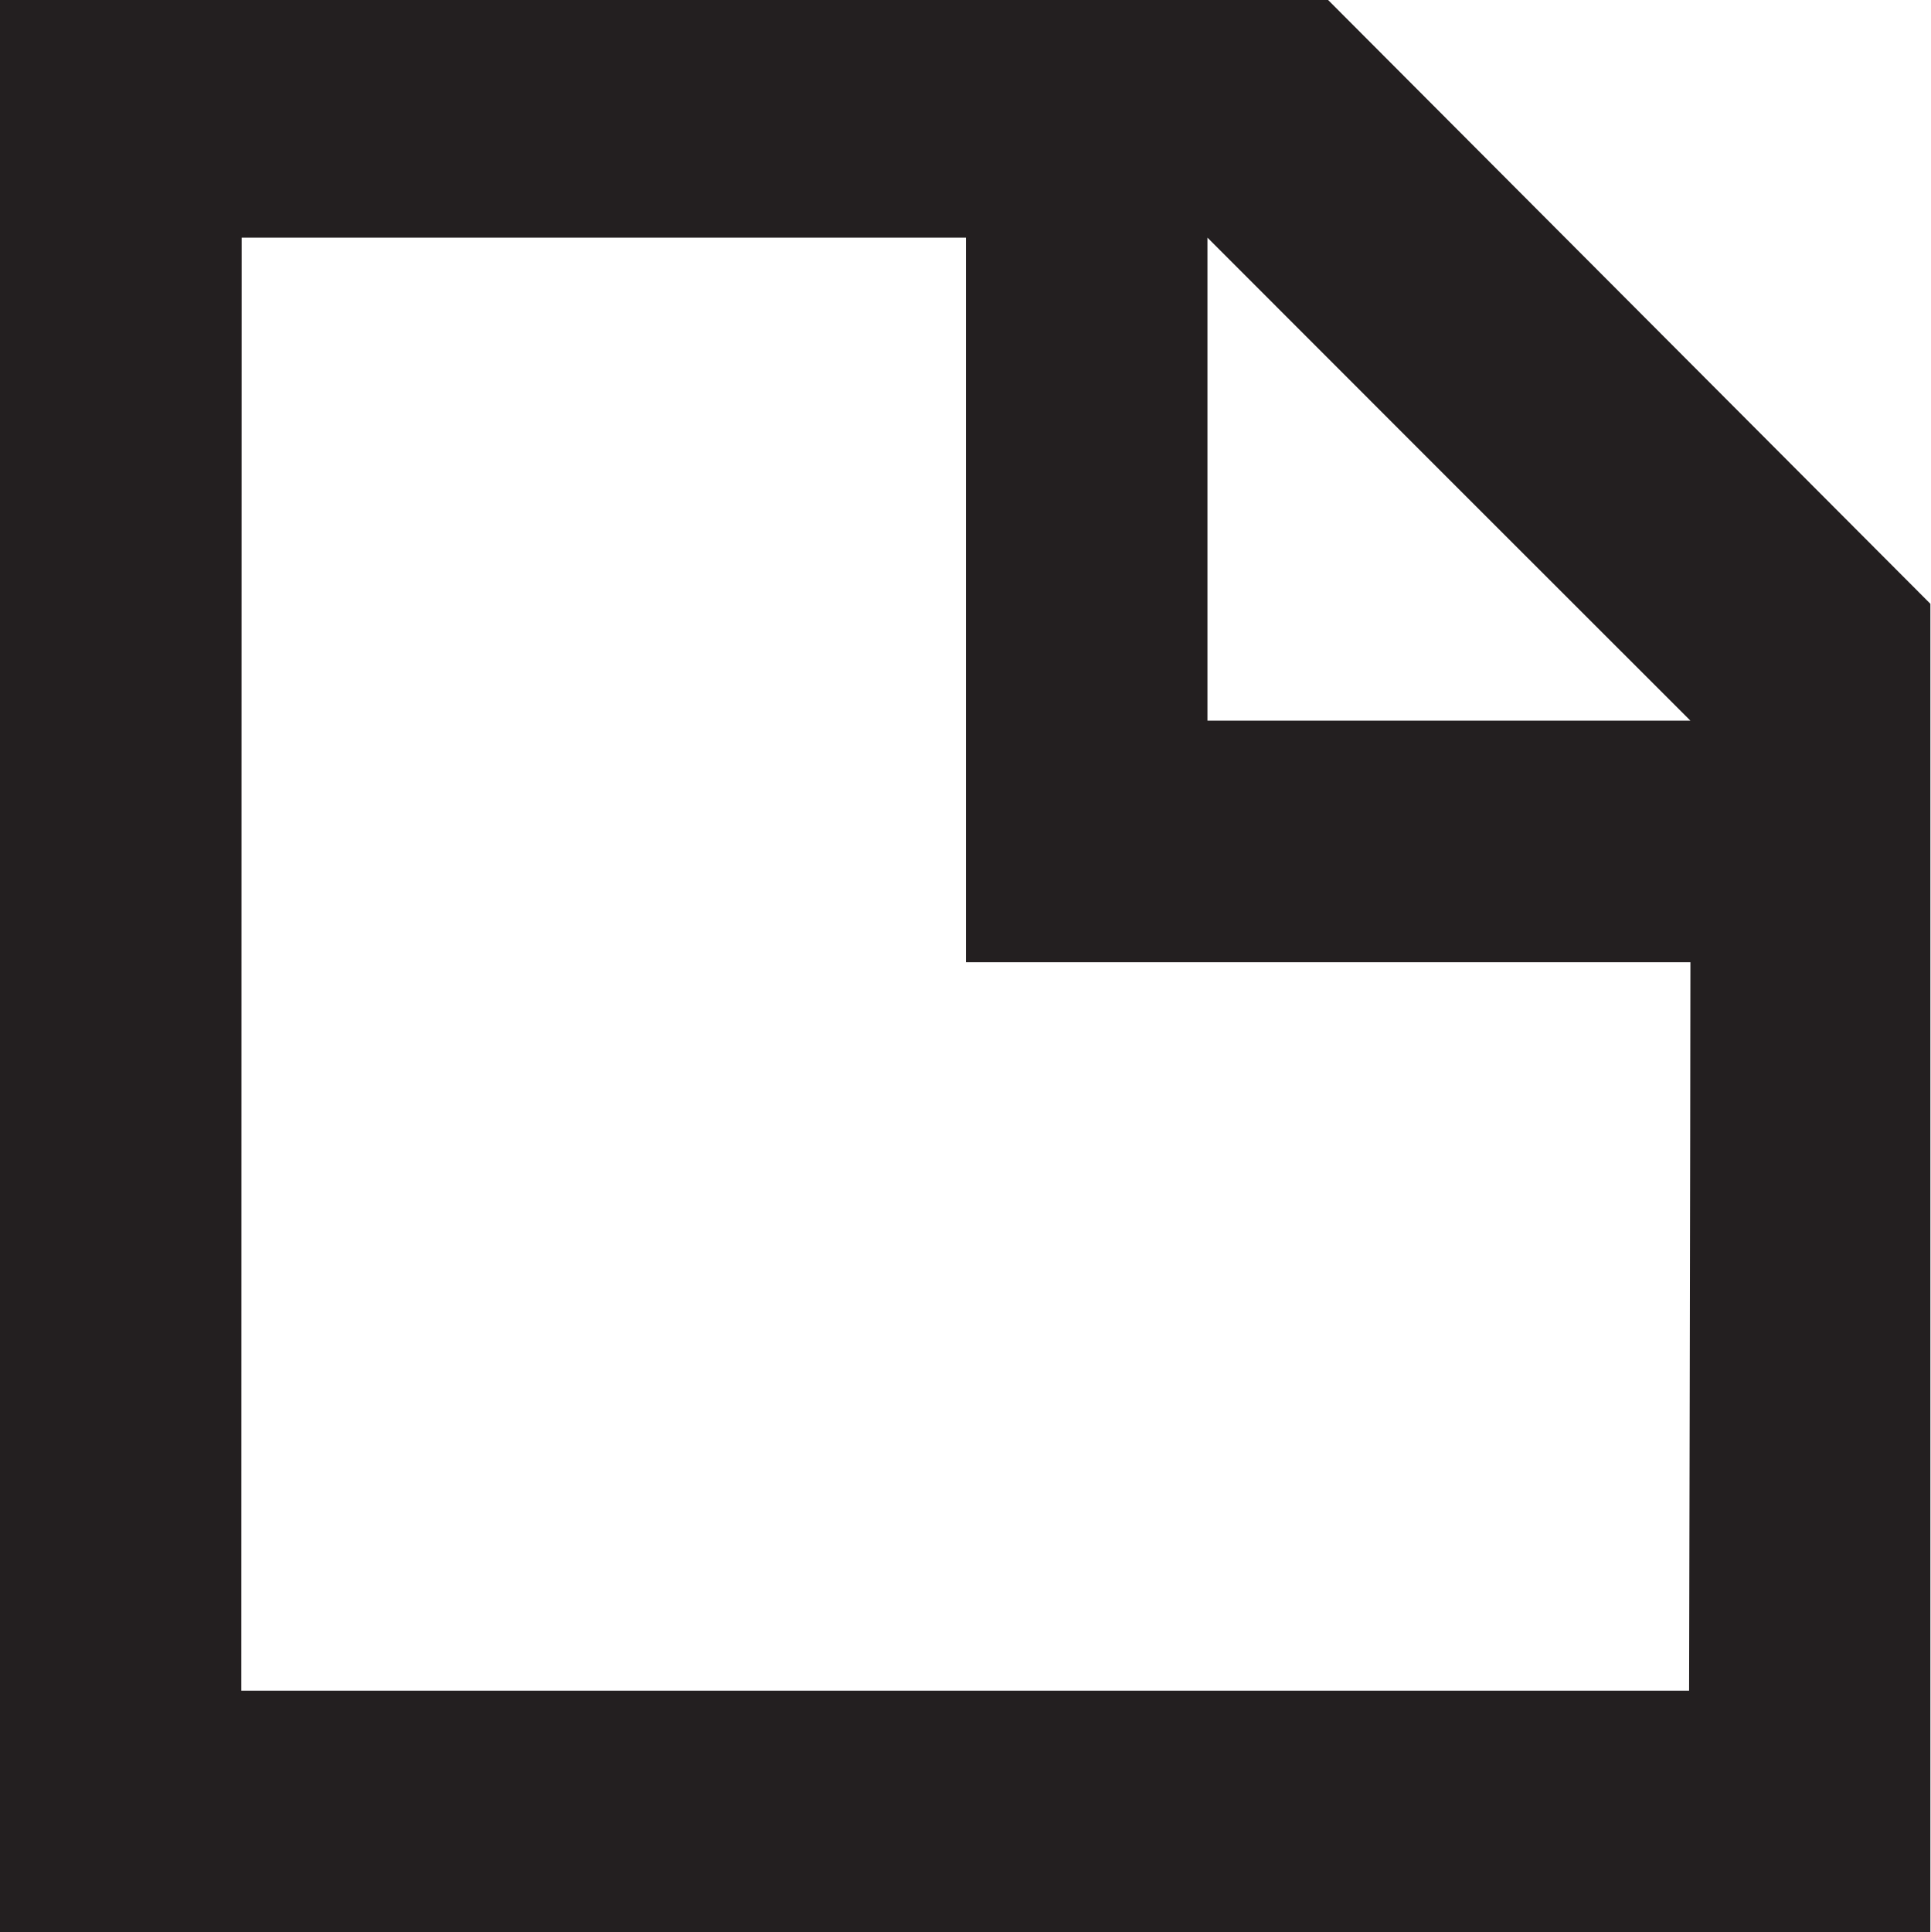
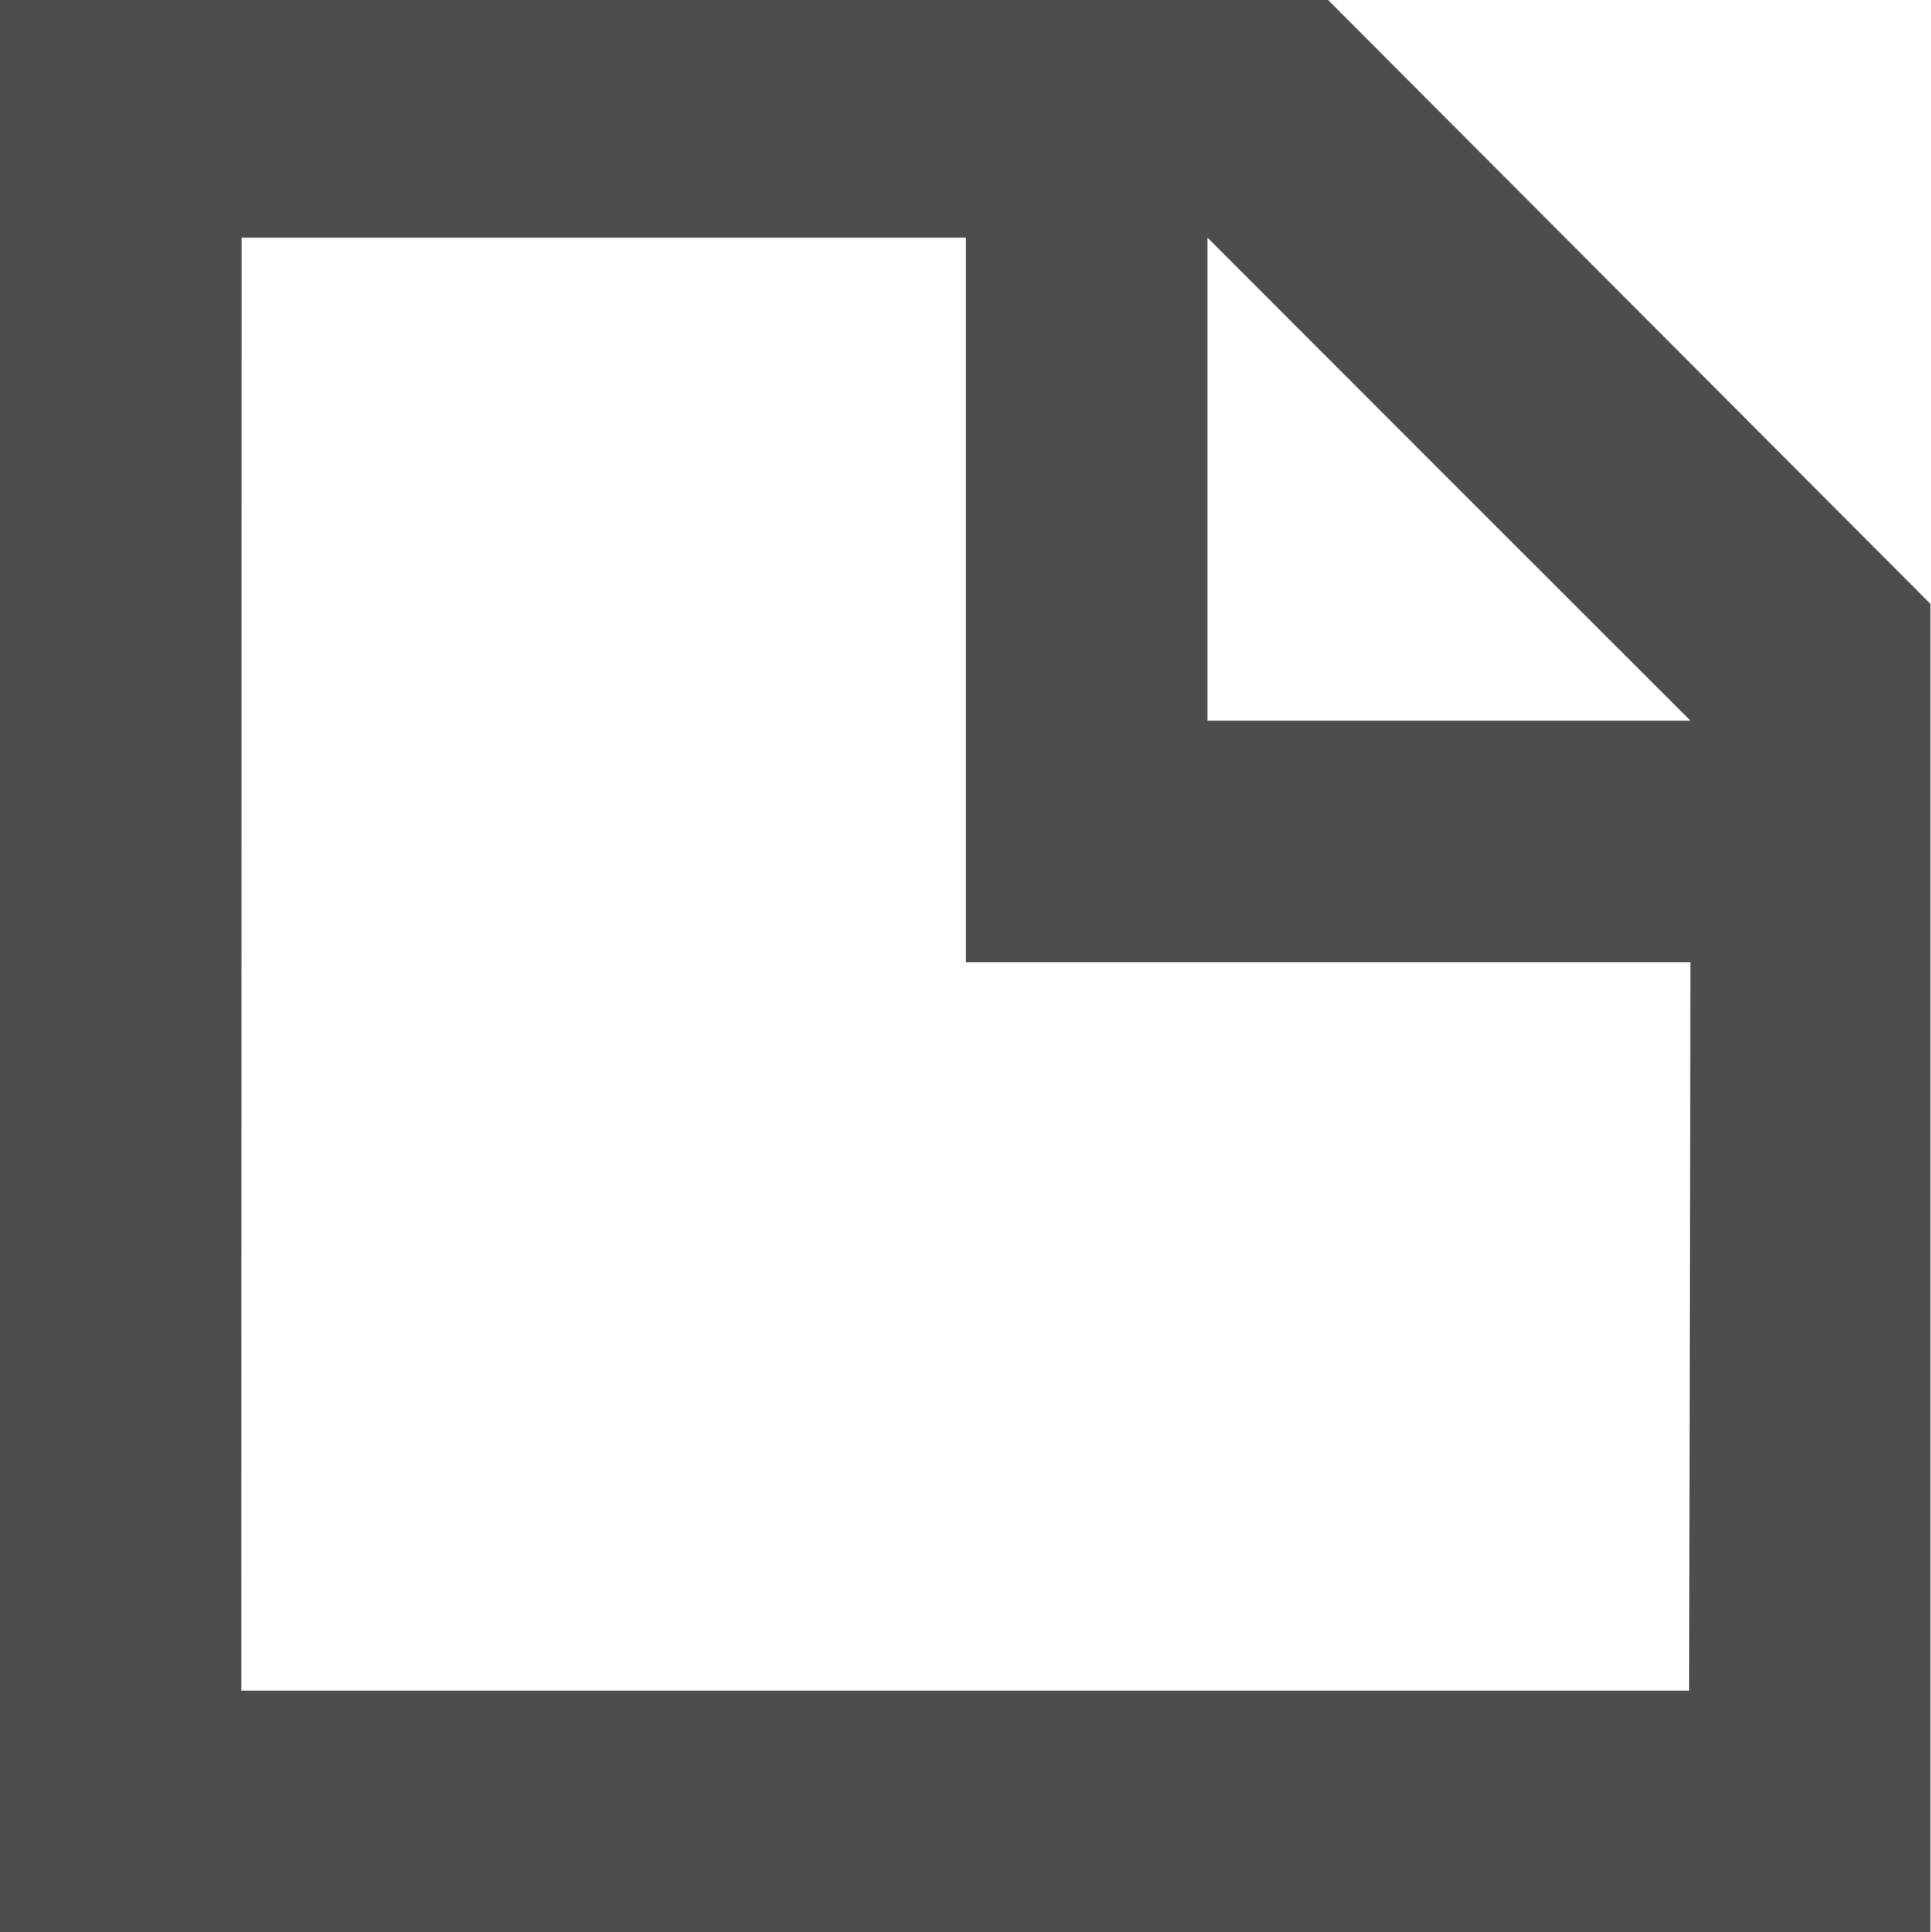
<svg xmlns="http://www.w3.org/2000/svg" version="1.1" id="Layer_1" x="0px" y="0px" width="32px" height="32.023px" viewBox="0 0 32 32.023" style="enable-background:new 0 0 32 32.023;" xml:space="preserve">
  <defs id="defs7" />
-   <path style="fill:#231f20" d="M 22.016,0 0,0 -5.9466538e-7,32.023 C 13,32.023 19,32.023 32,32.023 L 32,10.008 z M 28,28.023 c -10.908,0 -10.783,0 -24,0 0,0 0.006,-21.441 0.006,-24.084 2.1,0 7.807,0 12.006,0 l 0,12.01 12.01,0 C 28.021,18.682 28,28.023 28,28.023 z M 20.016,11.945 c 0,-1.543 0,-5.918 0,-8.006 1.615,1.619 6.402,6.404 8.006,8.006 -2.047,0 -6.454,0 -8.006,0 z" id="path3" />
+   <path style="fill:#4d4d4d" d="M 22.016,0 0,0 -5.9466538e-7,32.023 C 13,32.023 19,32.023 32,32.023 L 32,10.008 z M 28,28.023 c -10.908,0 -10.783,0 -24,0 0,0 0.006,-21.441 0.006,-24.084 2.1,0 7.807,0 12.006,0 l 0,12.01 12.01,0 C 28.021,18.682 28,28.023 28,28.023 z M 20.016,11.945 c 0,-1.543 0,-5.918 0,-8.006 1.615,1.619 6.402,6.404 8.006,8.006 -2.047,0 -6.454,0 -8.006,0 z" id="path3" />
</svg>
